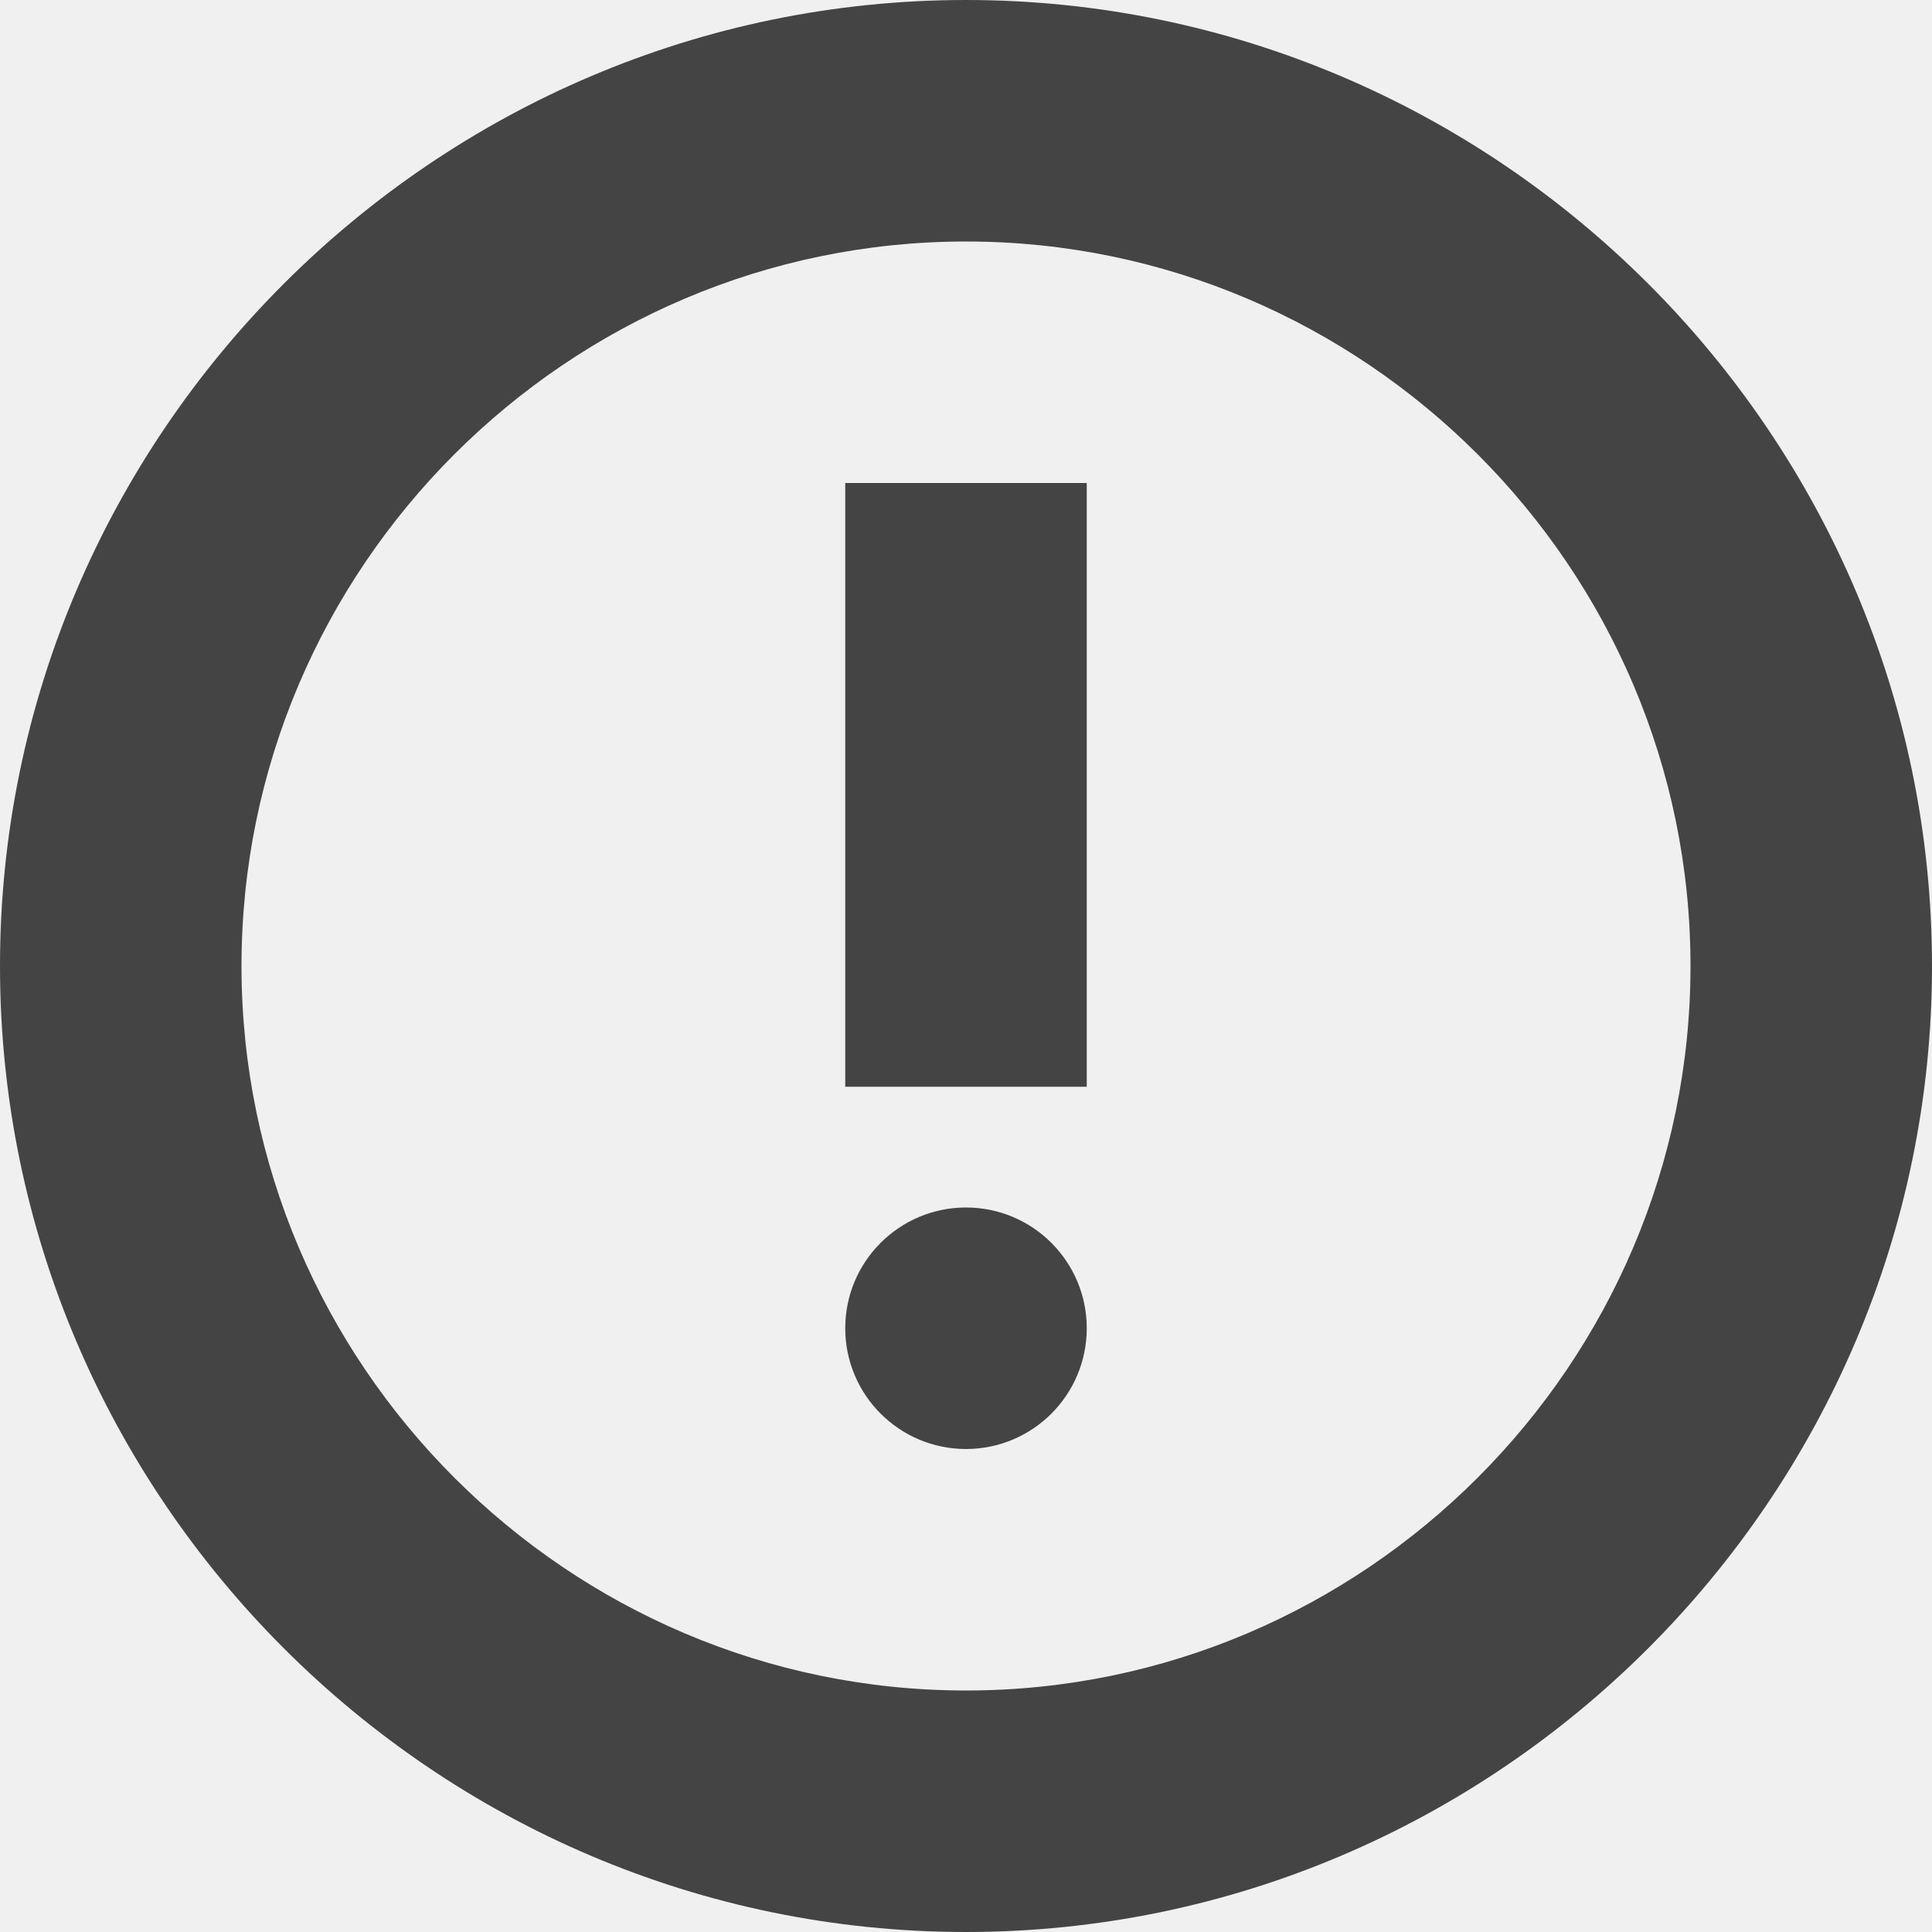
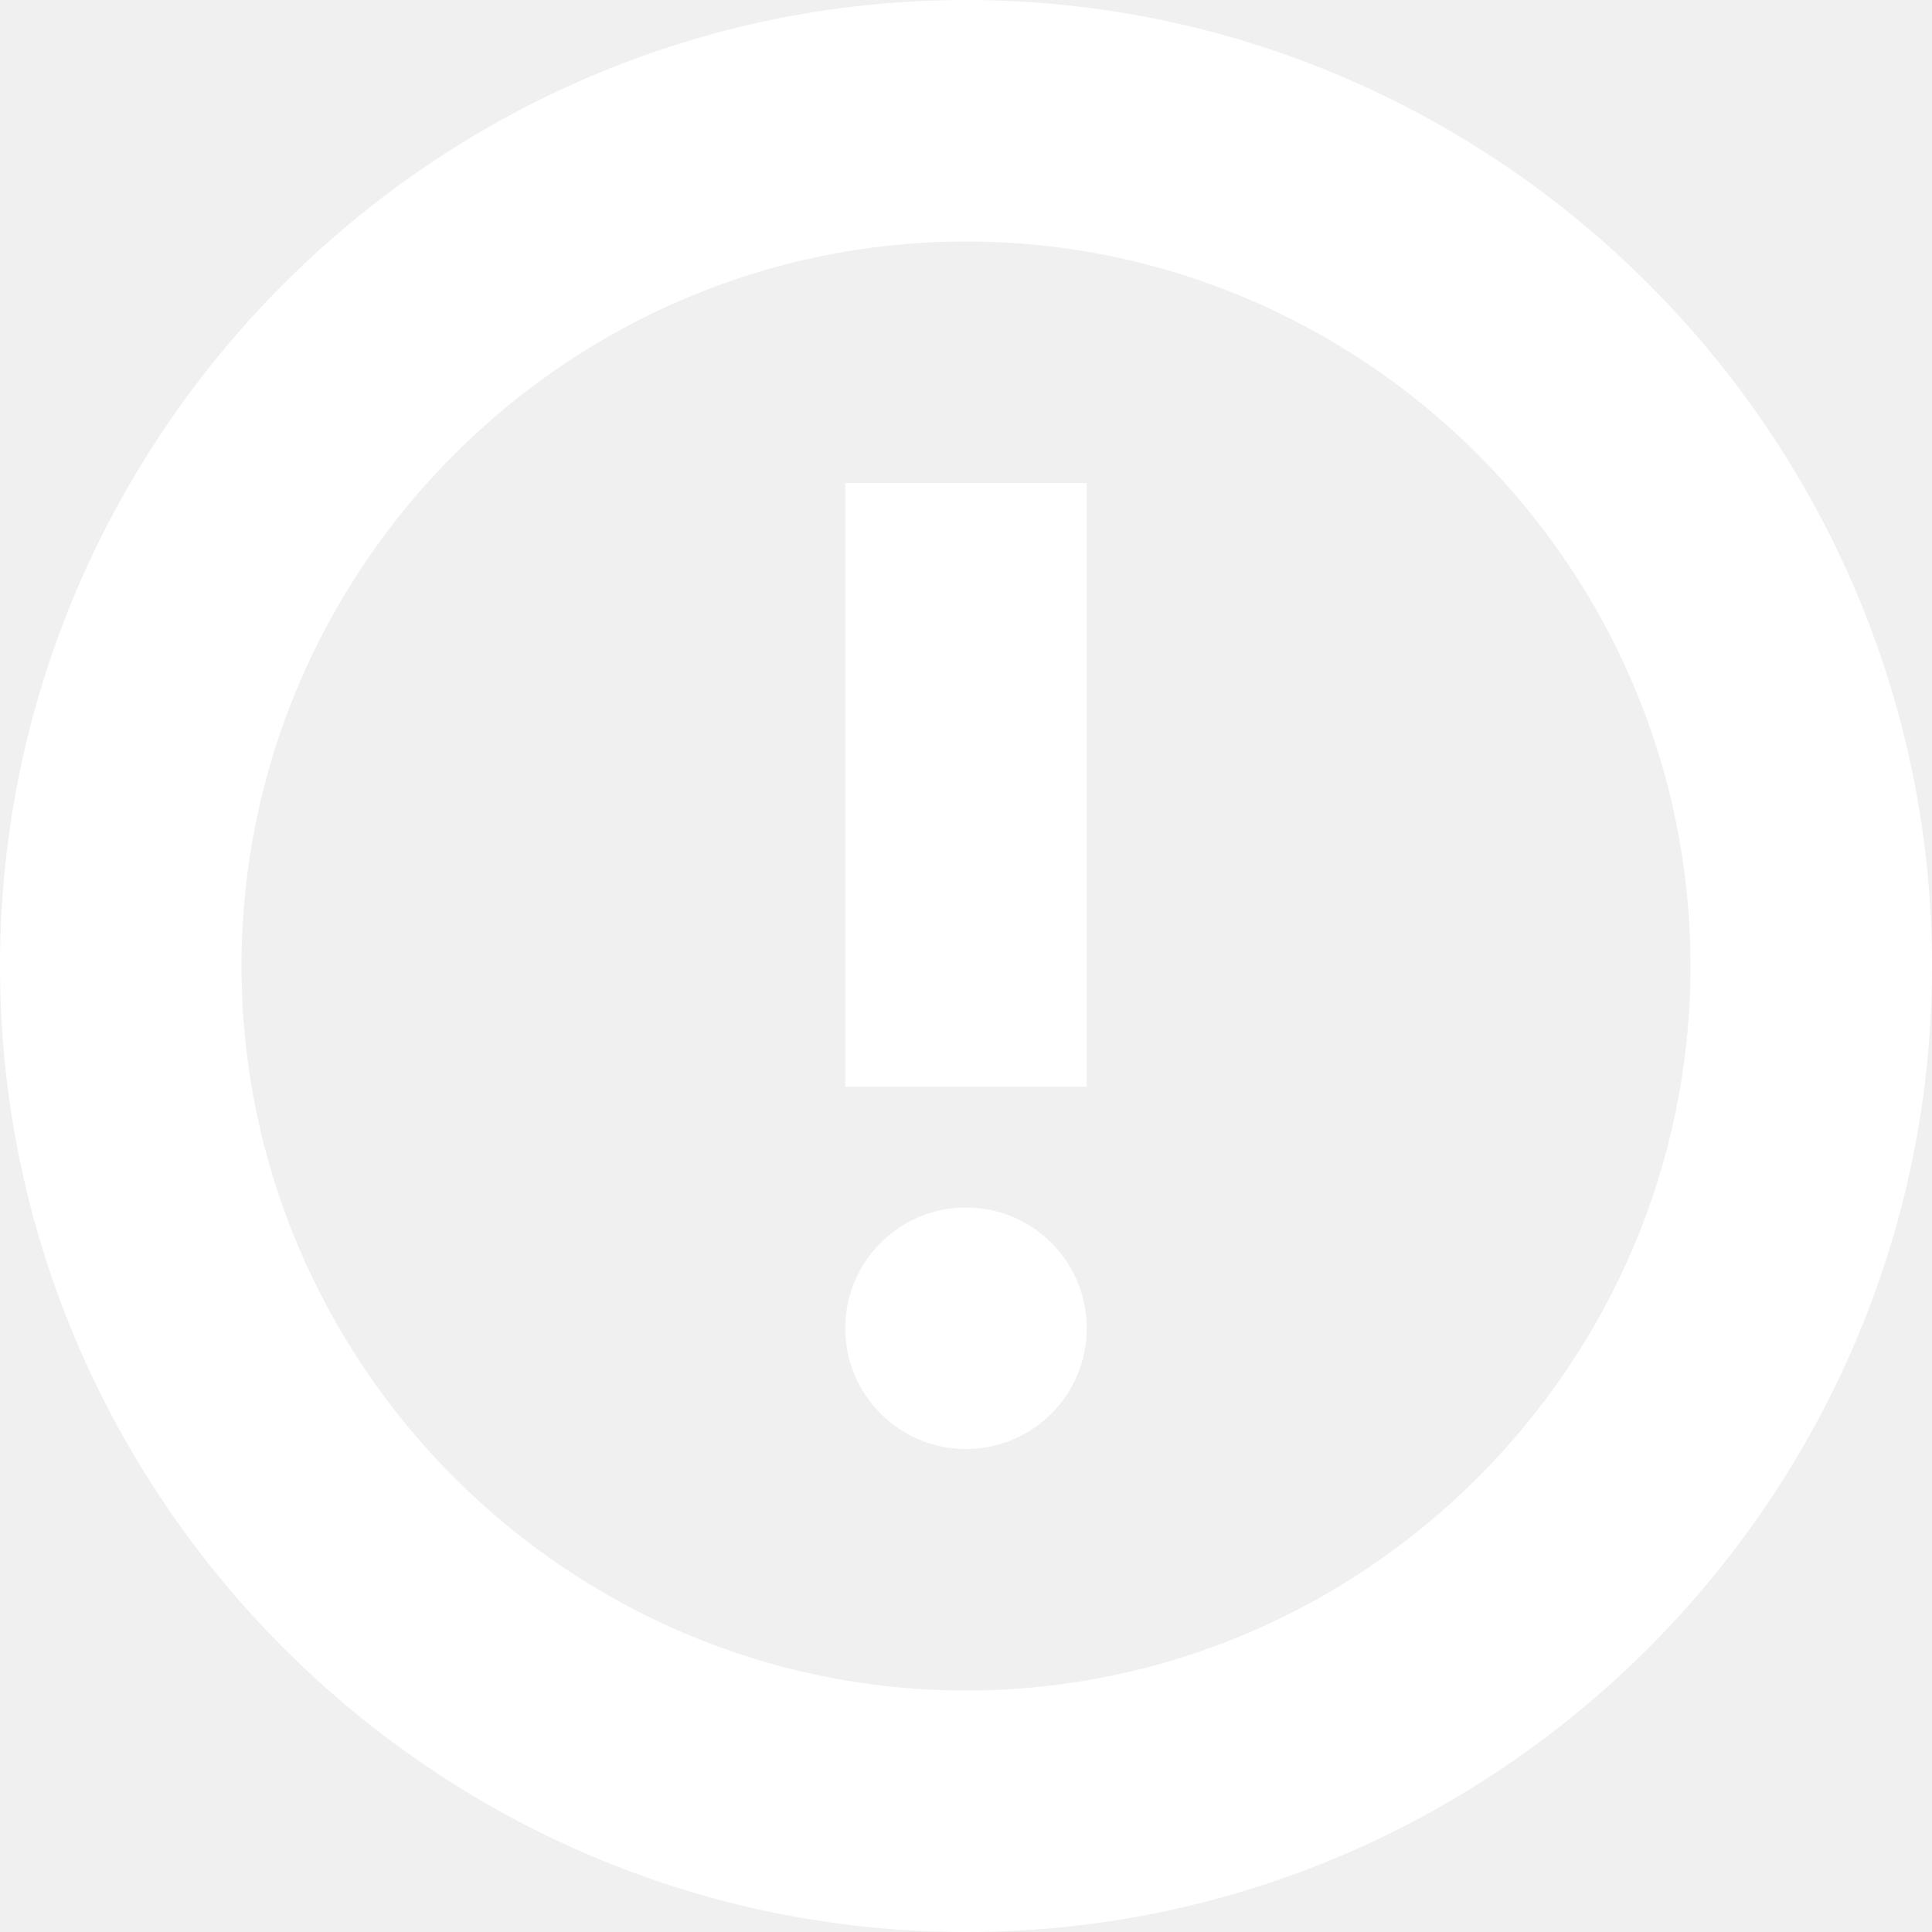
- <svg xmlns="http://www.w3.org/2000/svg" version="1.1" id="Layer_1" x="0px" y="0px" width="16px" height="16px" viewBox="0 0 16 16" enable-background="new 0 0 16 16" xml:space="preserve">
-   <path fill="#444444" d="M8,0C3.6,0,0,3.6,0,8s3.6,8,8,8s8-3.6,8-8S12.4,0,8,0z M8,14c-3.3,0-6-2.7-6-6s2.7-6,6-6s6,2.7,6,6  S11.3,14,8,14z" />
-   <rect data-color="color-2" x="7" y="4" fill="#444444" width="2" height="5" />
-   <circle data-color="color-2" fill="#444444" cx="8" cy="11" r="1" />
+ <svg xmlns="http://www.w3.org/2000/svg" width="16" height="16" viewBox="0 0 16 16">
+   <path fill="#FFFFFF" d="M8 0C3.6 0 0 3.6 0 8s3.6 8 8 8 8-3.6 8-8-3.6-8-8-8zm0 14c-3.3 0-6-2.7-6-6s2.7-6 6-6 6 2.7 6 6-2.7 6-6 6z" />
+   <path data-color="color-2" fill="#FFFFFF" d="M7 4h2v5H7z" />
+   <circle data-color="color-2" fill="#FFFFFF" cx="8" cy="11" r="1" />
</svg>
